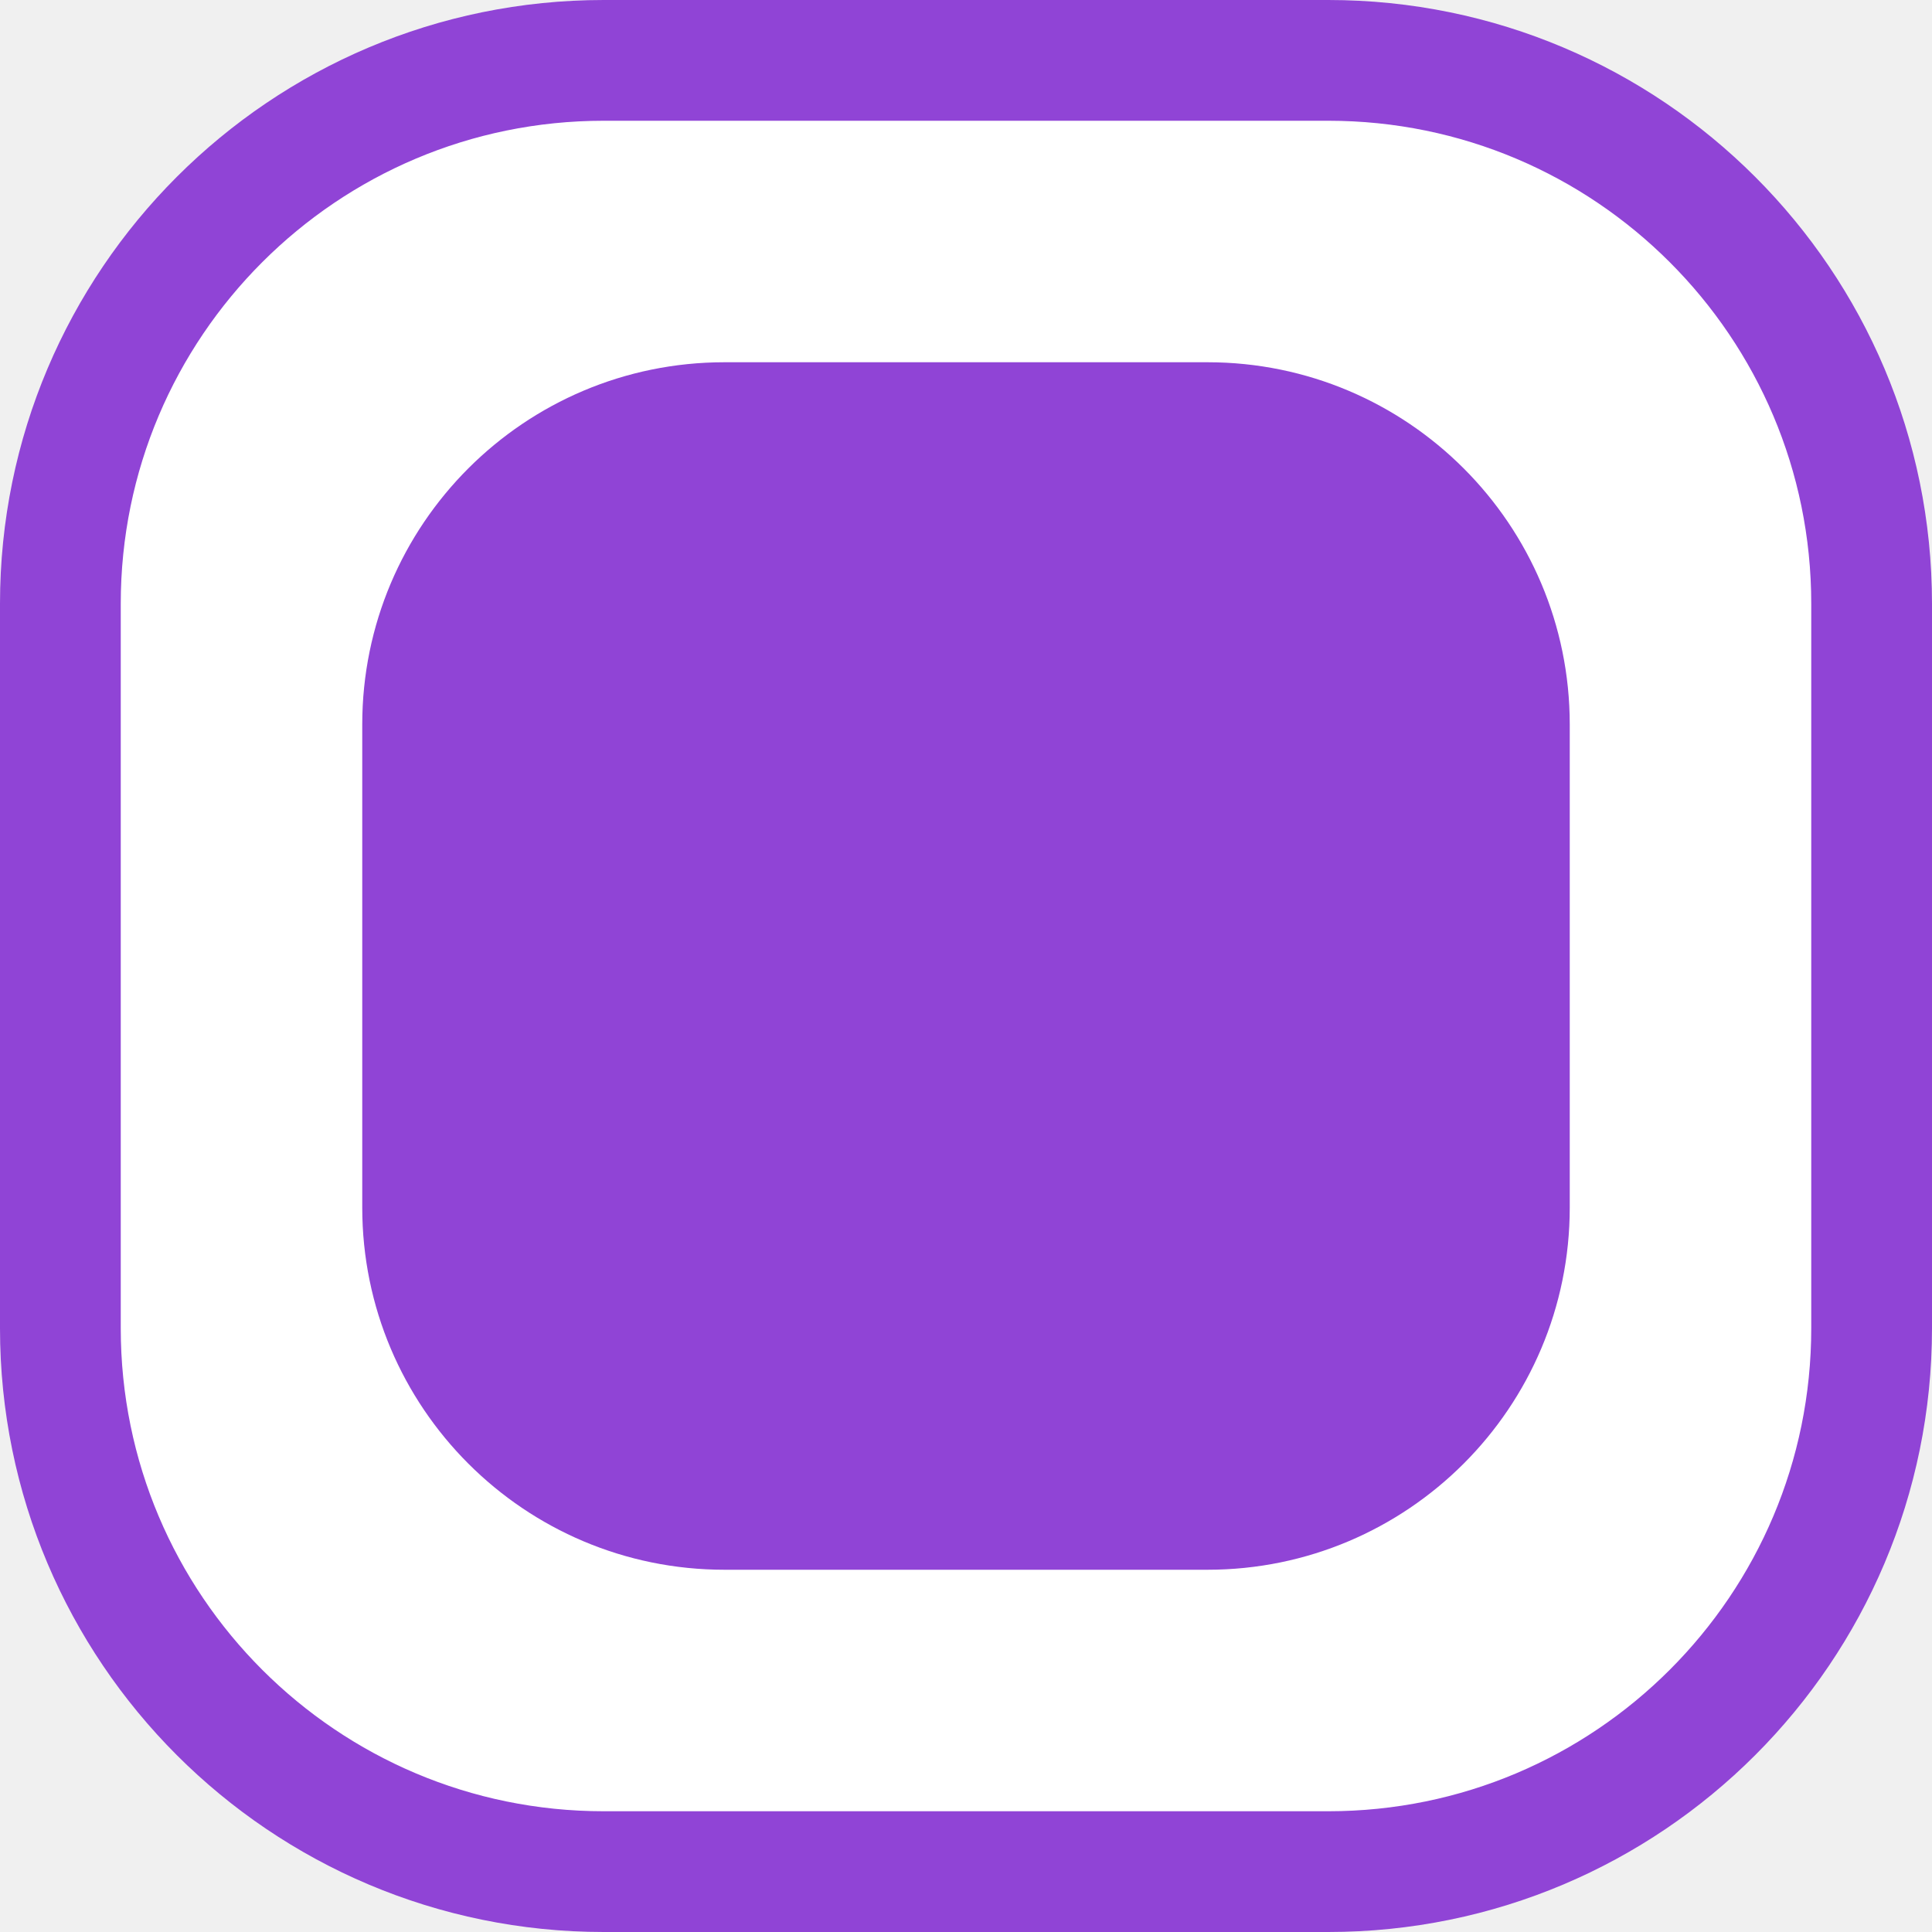
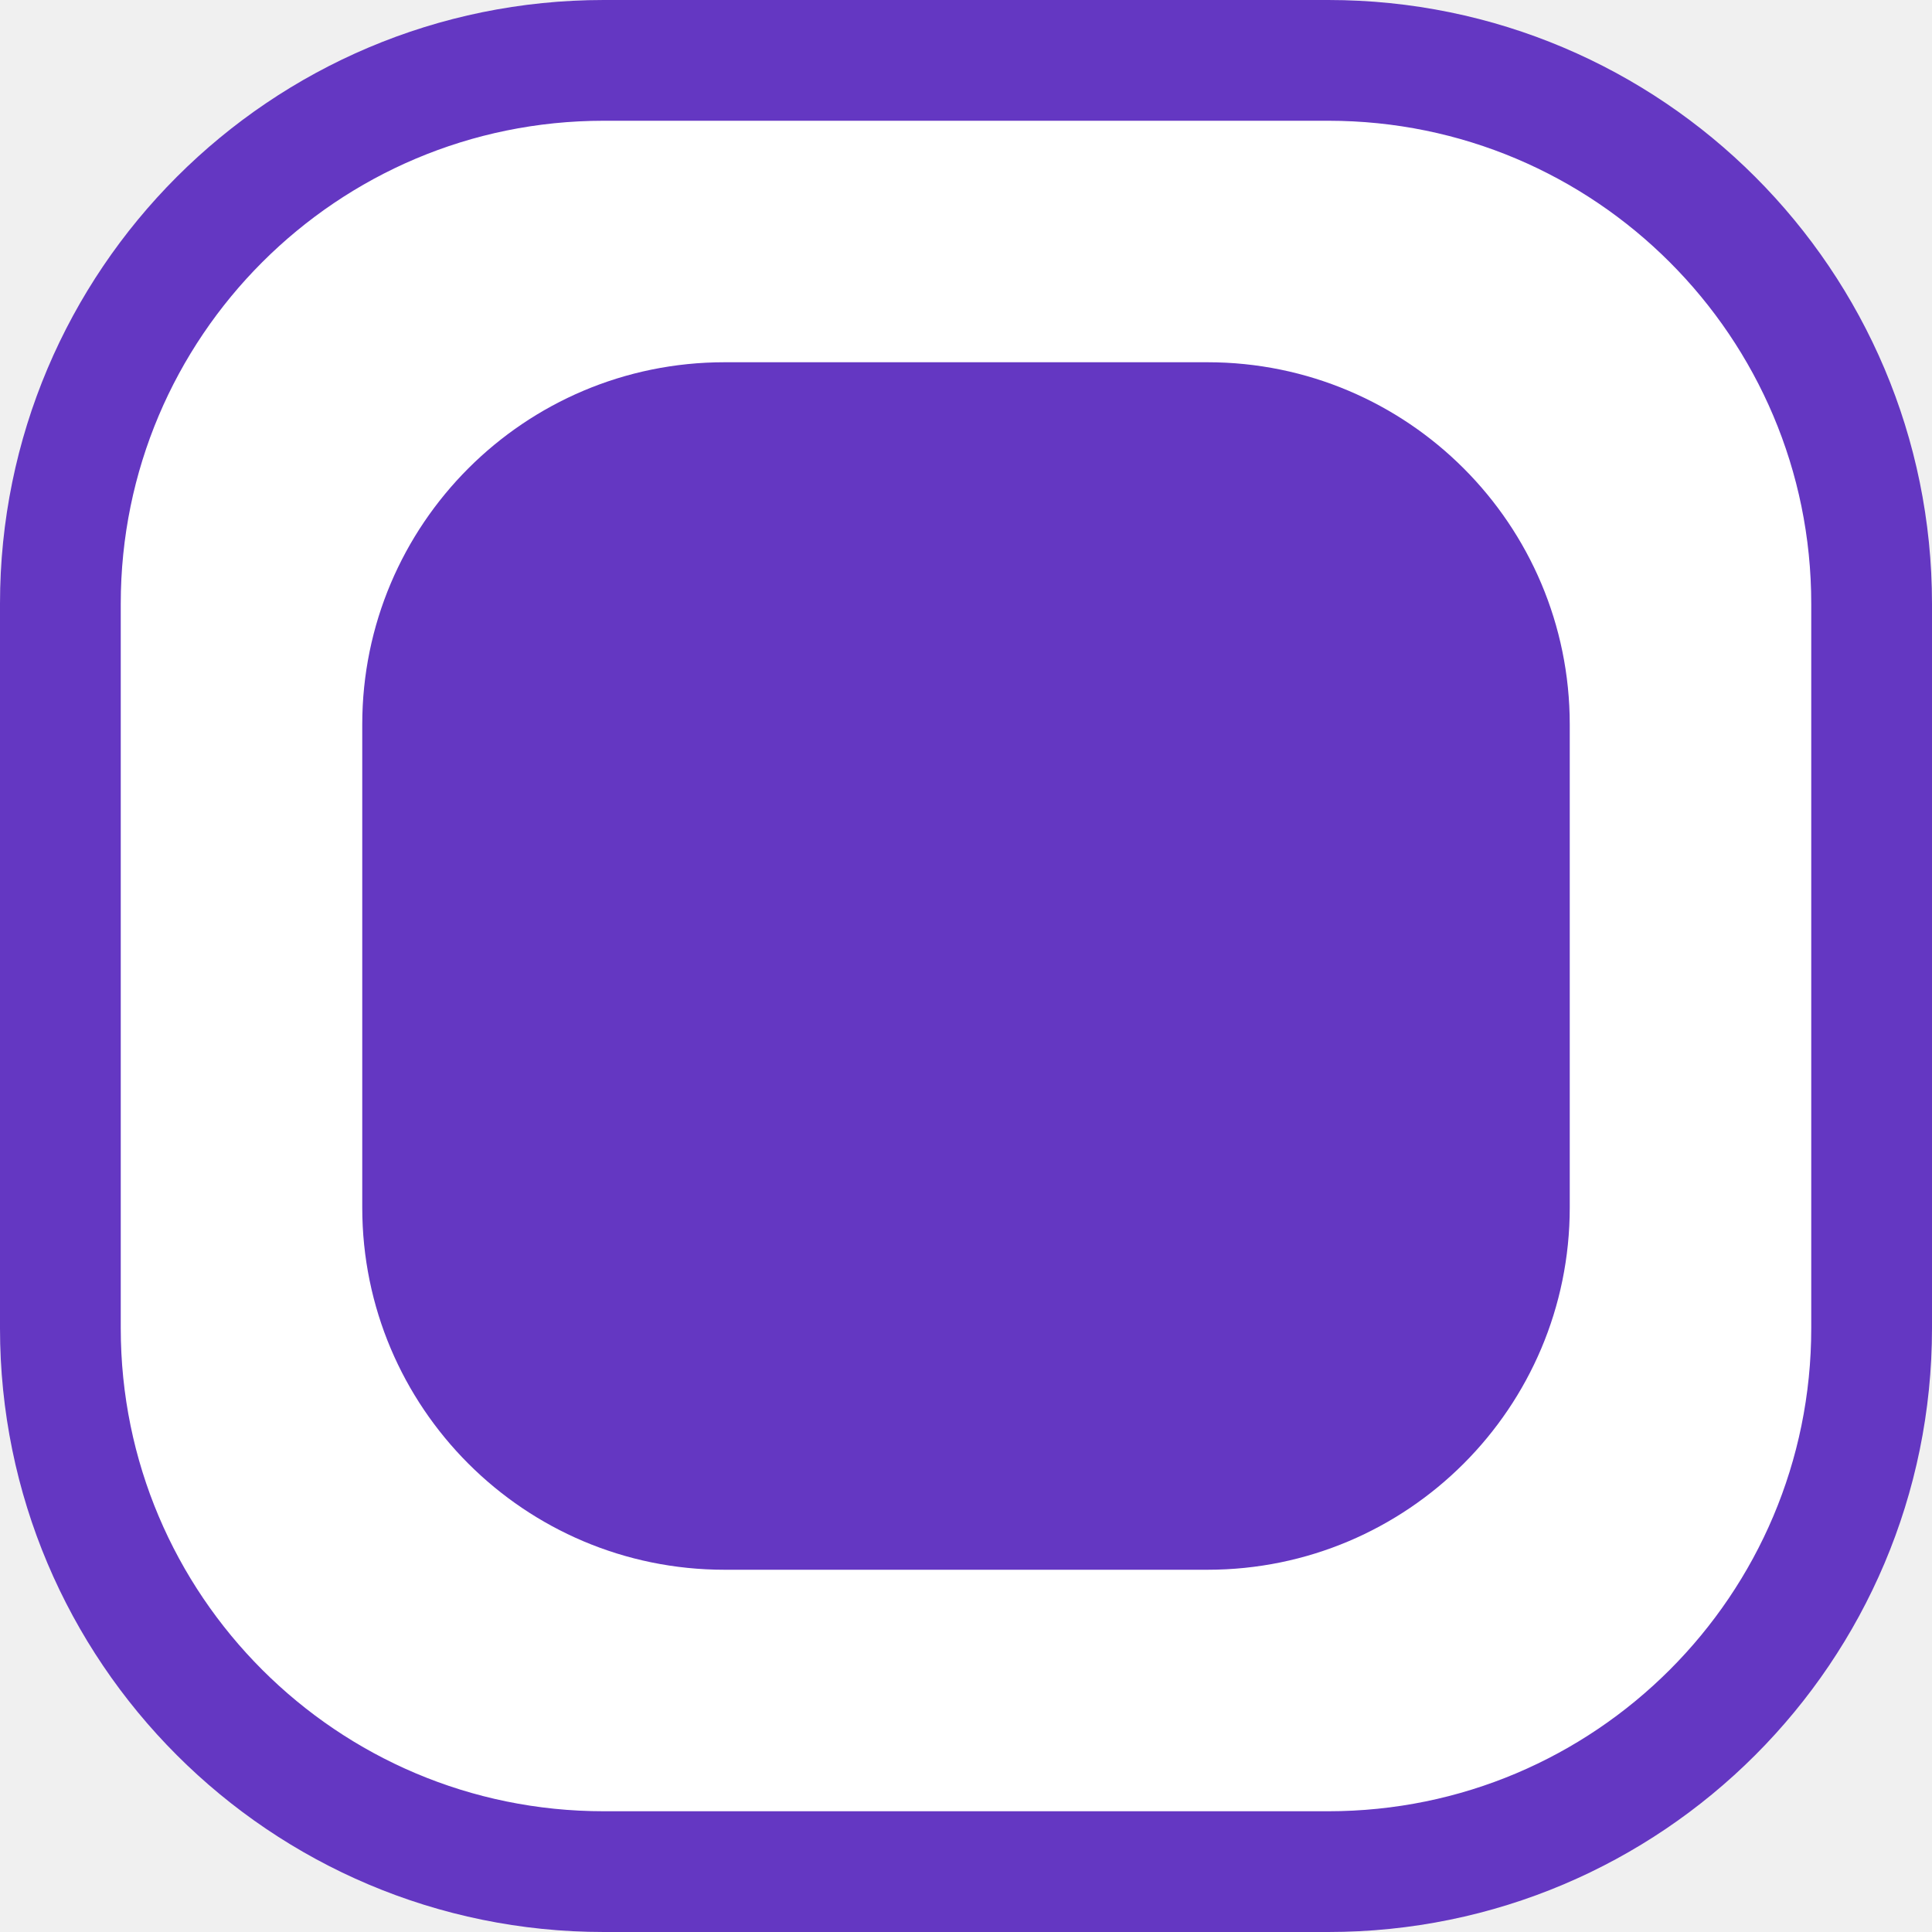
<svg xmlns="http://www.w3.org/2000/svg" width="32" height="32" viewBox="0 0 32 32" fill="none">
-   <rect x="1" y="1" width="30" height="30" rx="9" fill="white" stroke="#9044D6" stroke-width="2" />
-   <rect x="6" y="6" width="20" height="20" rx="6" fill="#9044D6" />
+   <rect x="1" y="1" width="30" height="30" rx="9" fill="white" stroke="#6437C2" stroke-width="2" />
+   <rect x="6" y="6" width="20" height="20" rx="6" fill="#6437C2" />
</svg>
